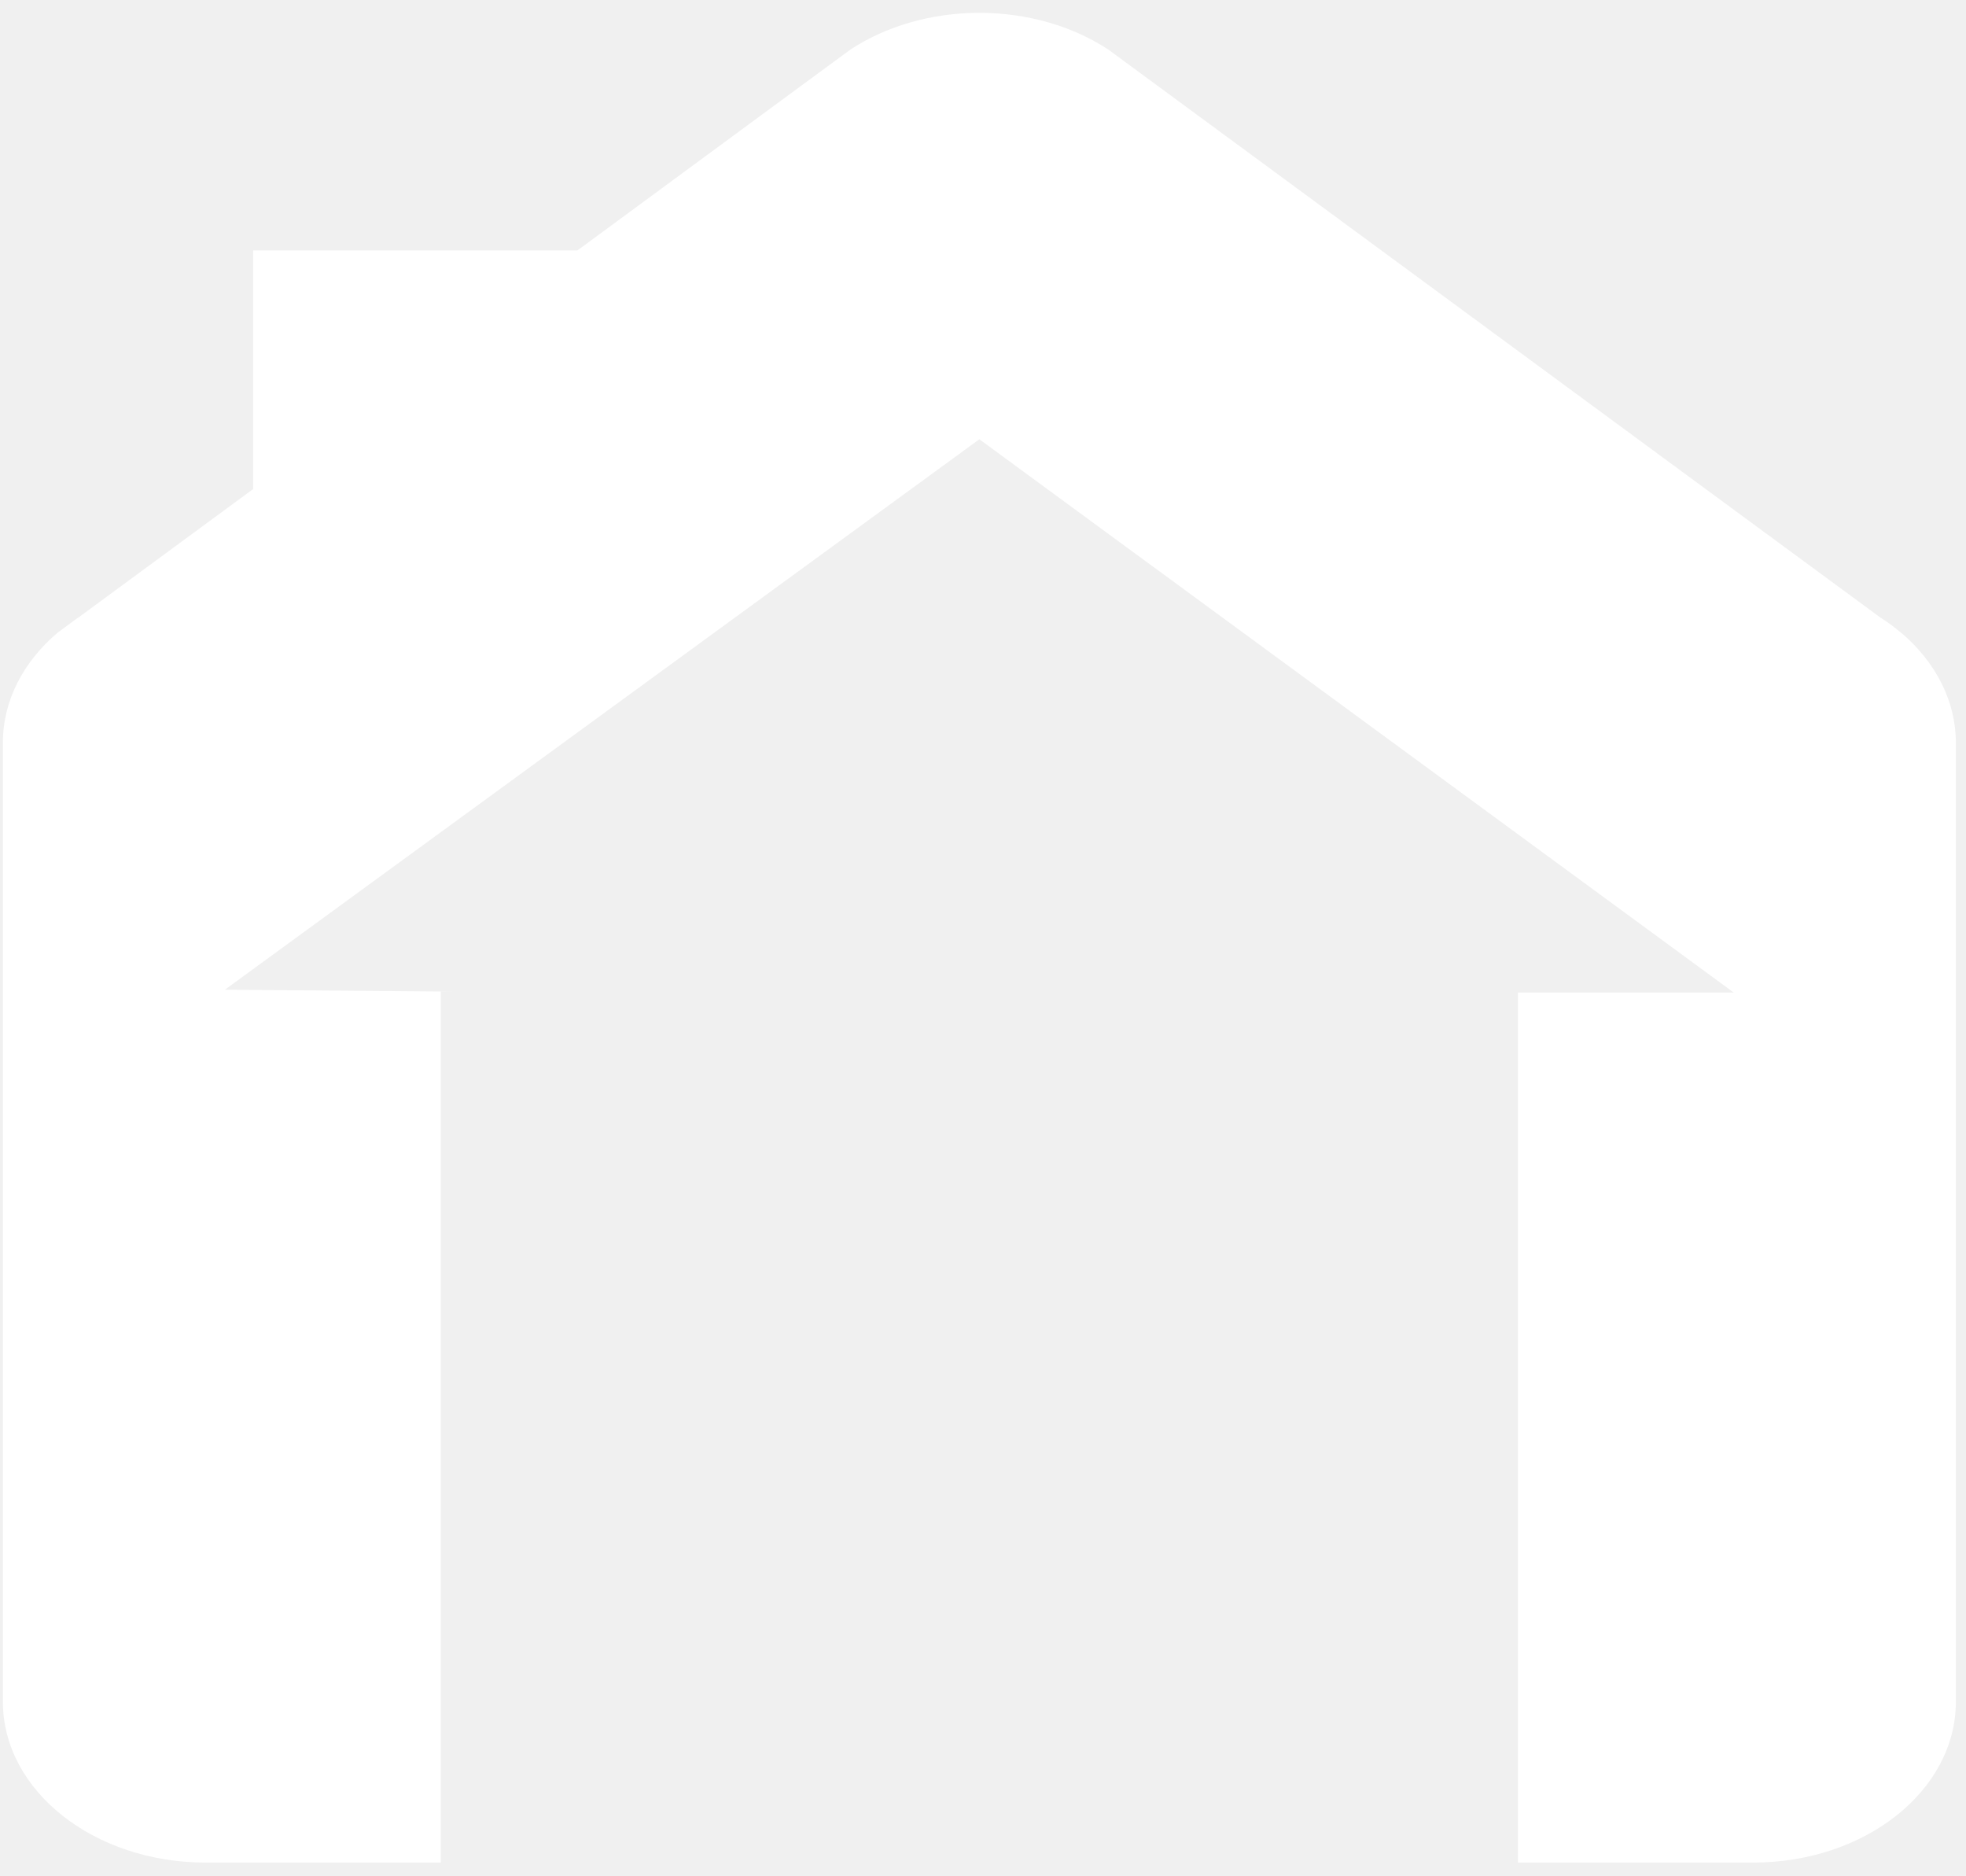
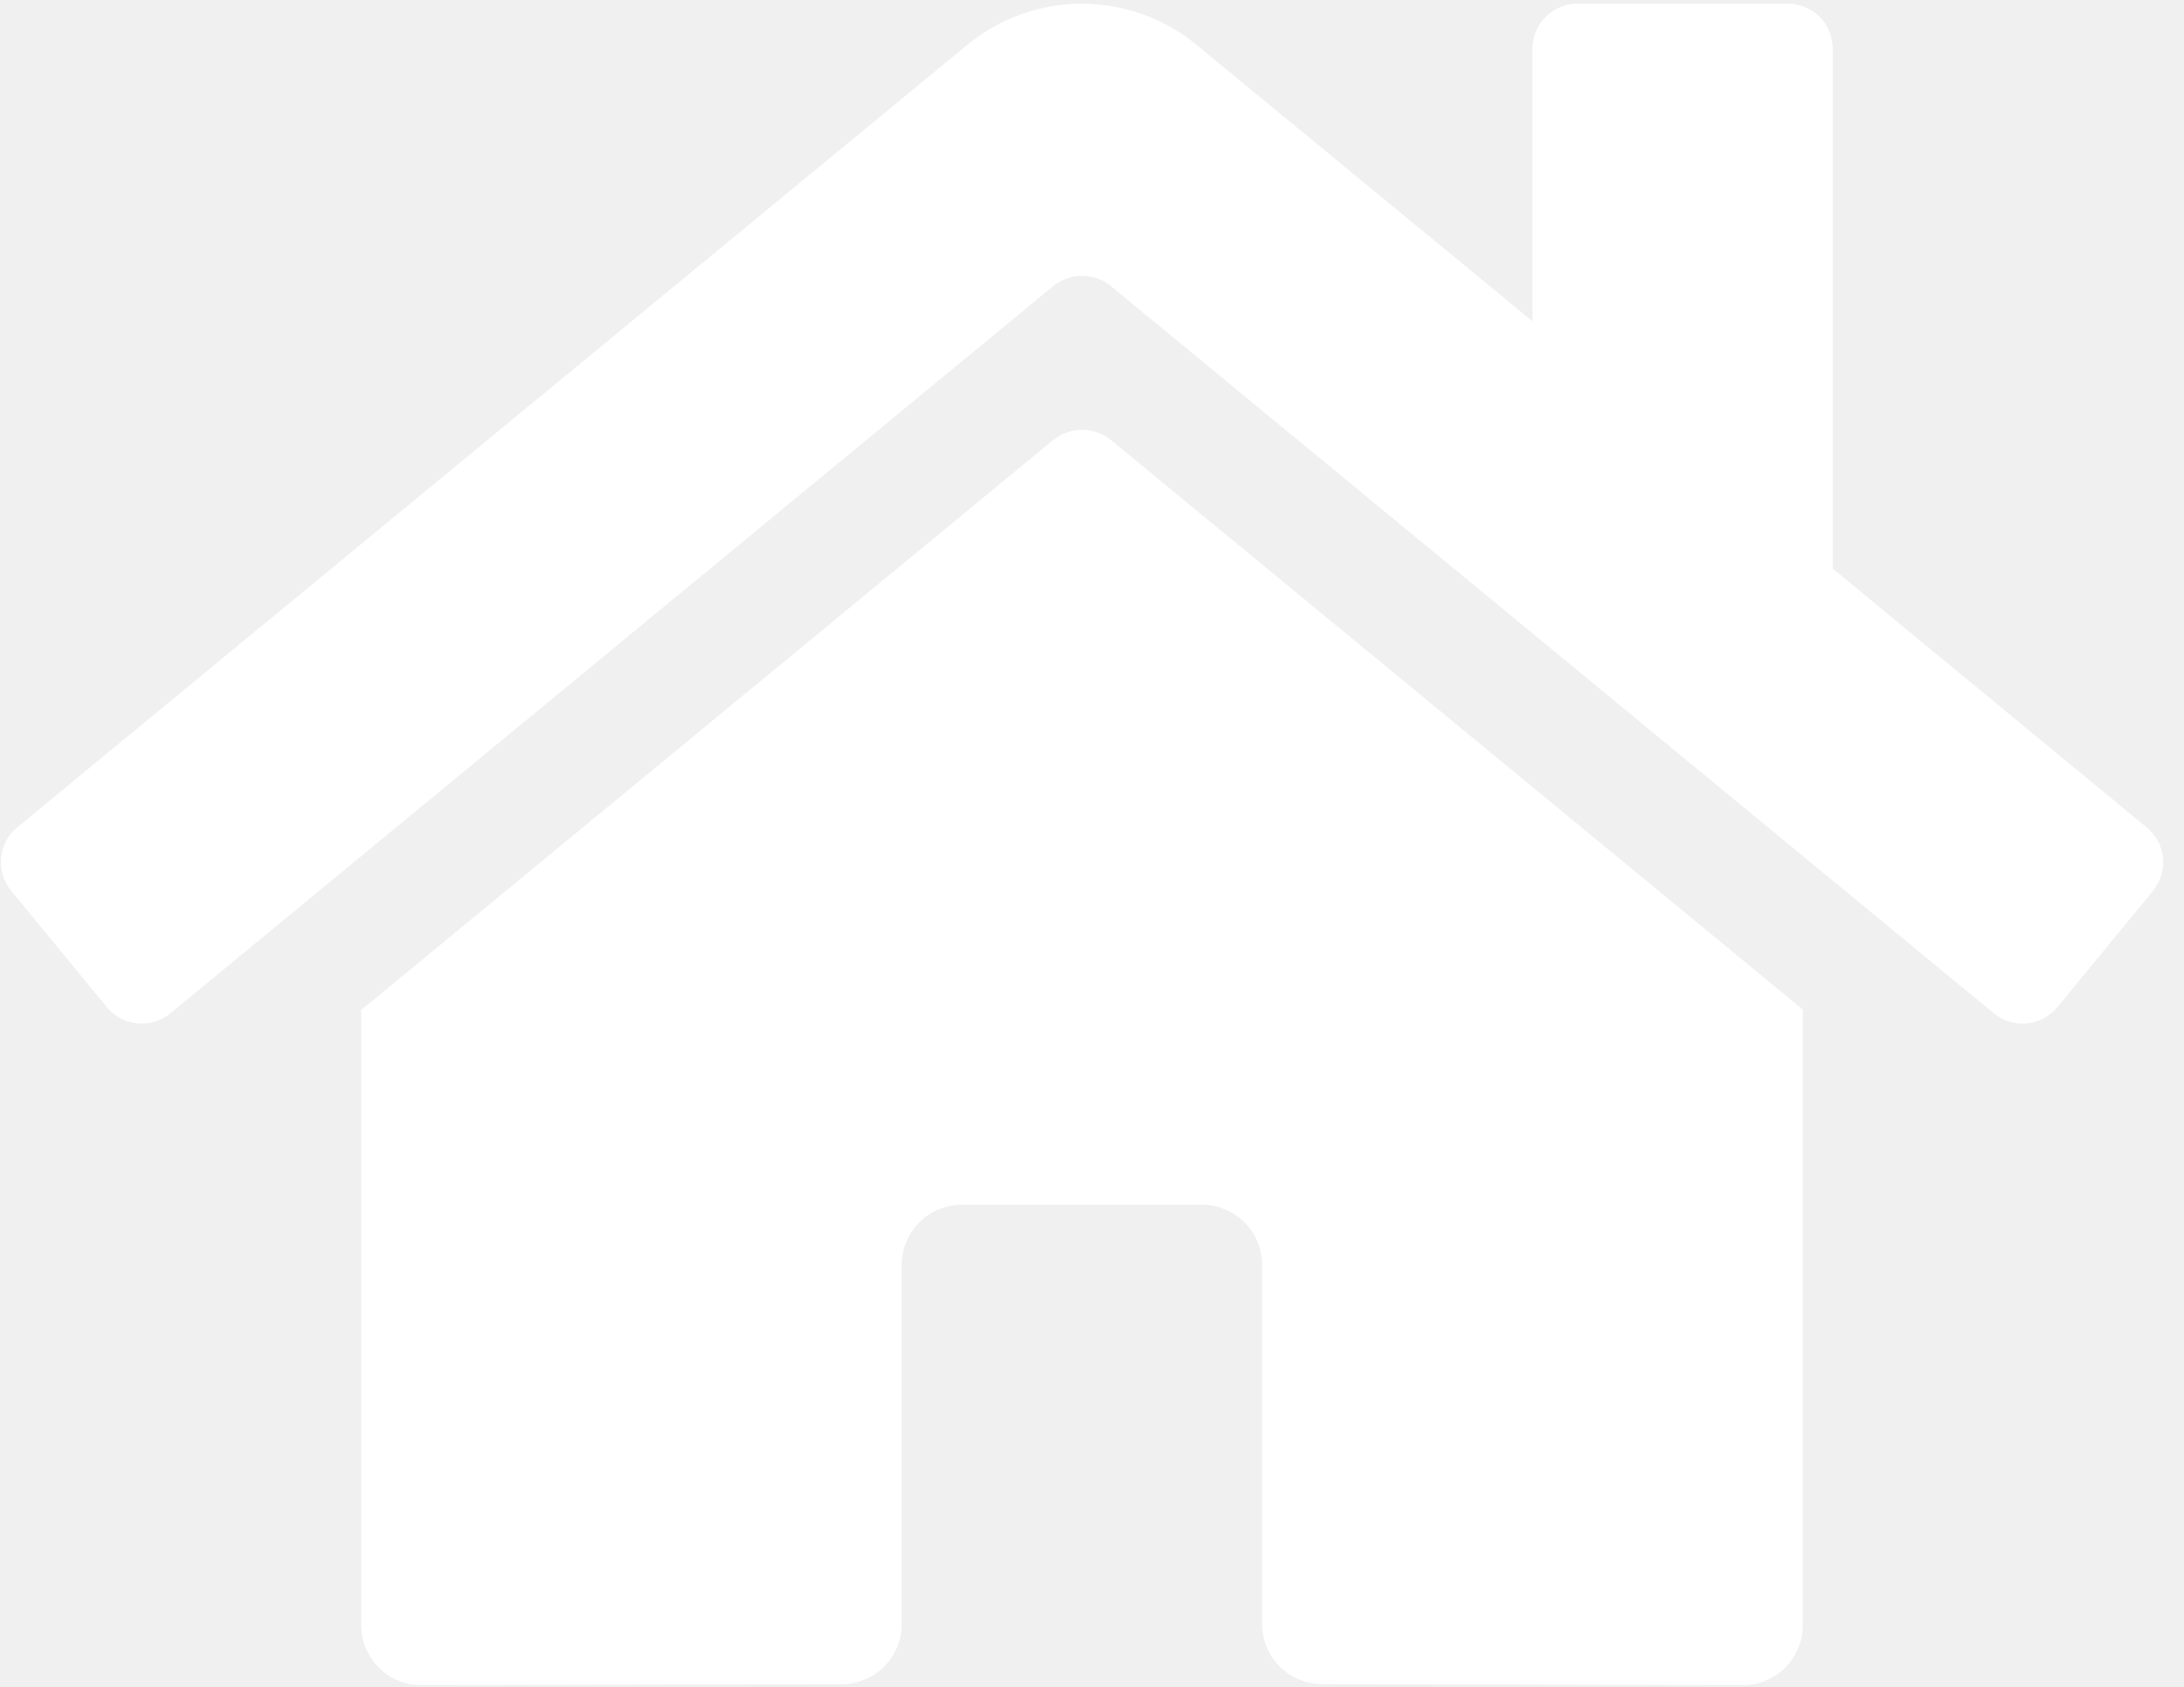
- <svg xmlns="http://www.w3.org/2000/svg" width="151" height="144" viewBox="0 0 151 144" fill="none">
-   <path d="M150.221 57.034V130.674C150.221 137.499 143.253 143.023 134.658 143.023H116.586V76.215H133.161L75.221 33.729L17.271 75.998L35.166 76.146H33.856V143.023H15.791C7.196 143.023 0.221 137.494 0.221 130.669V57.029C0.221 53.762 1.826 50.788 4.421 48.587C4.446 48.572 4.468 48.549 4.483 48.539L5.886 47.506C5.936 47.469 5.989 47.435 6.043 47.404L19.446 37.551V19.233H44.346L64.083 4.713L65.261 3.849C65.283 3.834 65.303 3.819 65.323 3.801C68.003 2.044 71.471 0.986 75.221 0.986C78.971 0.986 82.438 2.044 85.118 3.801C85.133 3.819 85.141 3.826 85.158 3.826L86.381 4.73L144.381 47.389C144.396 47.389 144.403 47.389 144.421 47.419C144.982 47.77 145.516 48.163 146.018 48.594C146.046 48.61 146.072 48.628 146.096 48.649C148.638 50.841 150.221 53.799 150.221 57.034Z" fill="white" />
+ <svg xmlns="http://www.w3.org/2000/svg" width="101" height="78" viewBox="0 0 101 78" fill="none">
+   <path d="M48.713 20.342L16.707 46.703V75.154C16.707 75.891 17 76.597 17.521 77.118C18.041 77.639 18.748 77.932 19.485 77.932L38.938 77.881C39.672 77.877 40.375 77.583 40.893 77.063C41.411 76.542 41.702 75.838 41.702 75.104V58.489C41.702 57.752 41.994 57.045 42.515 56.525C43.036 56.004 43.743 55.711 44.479 55.711H55.59C56.326 55.711 57.033 56.004 57.553 56.525C58.074 57.045 58.367 57.752 58.367 58.489V75.091C58.366 75.457 58.437 75.819 58.576 76.157C58.715 76.495 58.919 76.802 59.178 77.061C59.435 77.32 59.742 77.525 60.08 77.665C60.417 77.806 60.779 77.878 61.145 77.878L80.591 77.932C81.328 77.932 82.034 77.639 82.555 77.118C83.076 76.597 83.369 75.891 83.369 75.154V46.684L51.369 20.342C50.993 20.039 50.525 19.874 50.041 19.874C49.558 19.874 49.09 20.039 48.713 20.342V20.342ZM99.27 38.259L84.757 26.297V2.252C84.757 1.699 84.538 1.169 84.147 0.779C83.757 0.388 83.227 0.168 82.674 0.168H72.953C72.4 0.168 71.87 0.388 71.48 0.779C71.089 1.169 70.87 1.699 70.87 2.252V14.857L55.327 2.069C53.836 0.842 51.964 0.171 50.033 0.171C48.101 0.171 46.229 0.842 44.738 2.069L0.795 38.259C0.584 38.434 0.41 38.648 0.281 38.89C0.153 39.132 0.074 39.396 0.048 39.669C0.023 39.941 0.051 40.216 0.131 40.477C0.212 40.739 0.343 40.982 0.517 41.193L4.944 46.575C5.118 46.786 5.332 46.961 5.574 47.09C5.816 47.219 6.08 47.299 6.353 47.325C6.626 47.351 6.901 47.324 7.163 47.243C7.425 47.163 7.668 47.032 7.88 46.858L48.713 13.225C49.09 12.921 49.558 12.756 50.041 12.756C50.525 12.756 50.993 12.921 51.369 13.225L92.205 46.858C92.416 47.032 92.659 47.163 92.92 47.244C93.182 47.324 93.457 47.352 93.729 47.327C94.002 47.301 94.266 47.221 94.508 47.093C94.75 46.965 94.964 46.791 95.138 46.58L99.565 41.198C99.74 40.986 99.87 40.742 99.95 40.479C100.029 40.216 100.056 39.941 100.029 39.667C100.001 39.394 99.92 39.129 99.79 38.888C99.66 38.646 99.483 38.432 99.27 38.259V38.259Z" fill="white" />
</svg>
